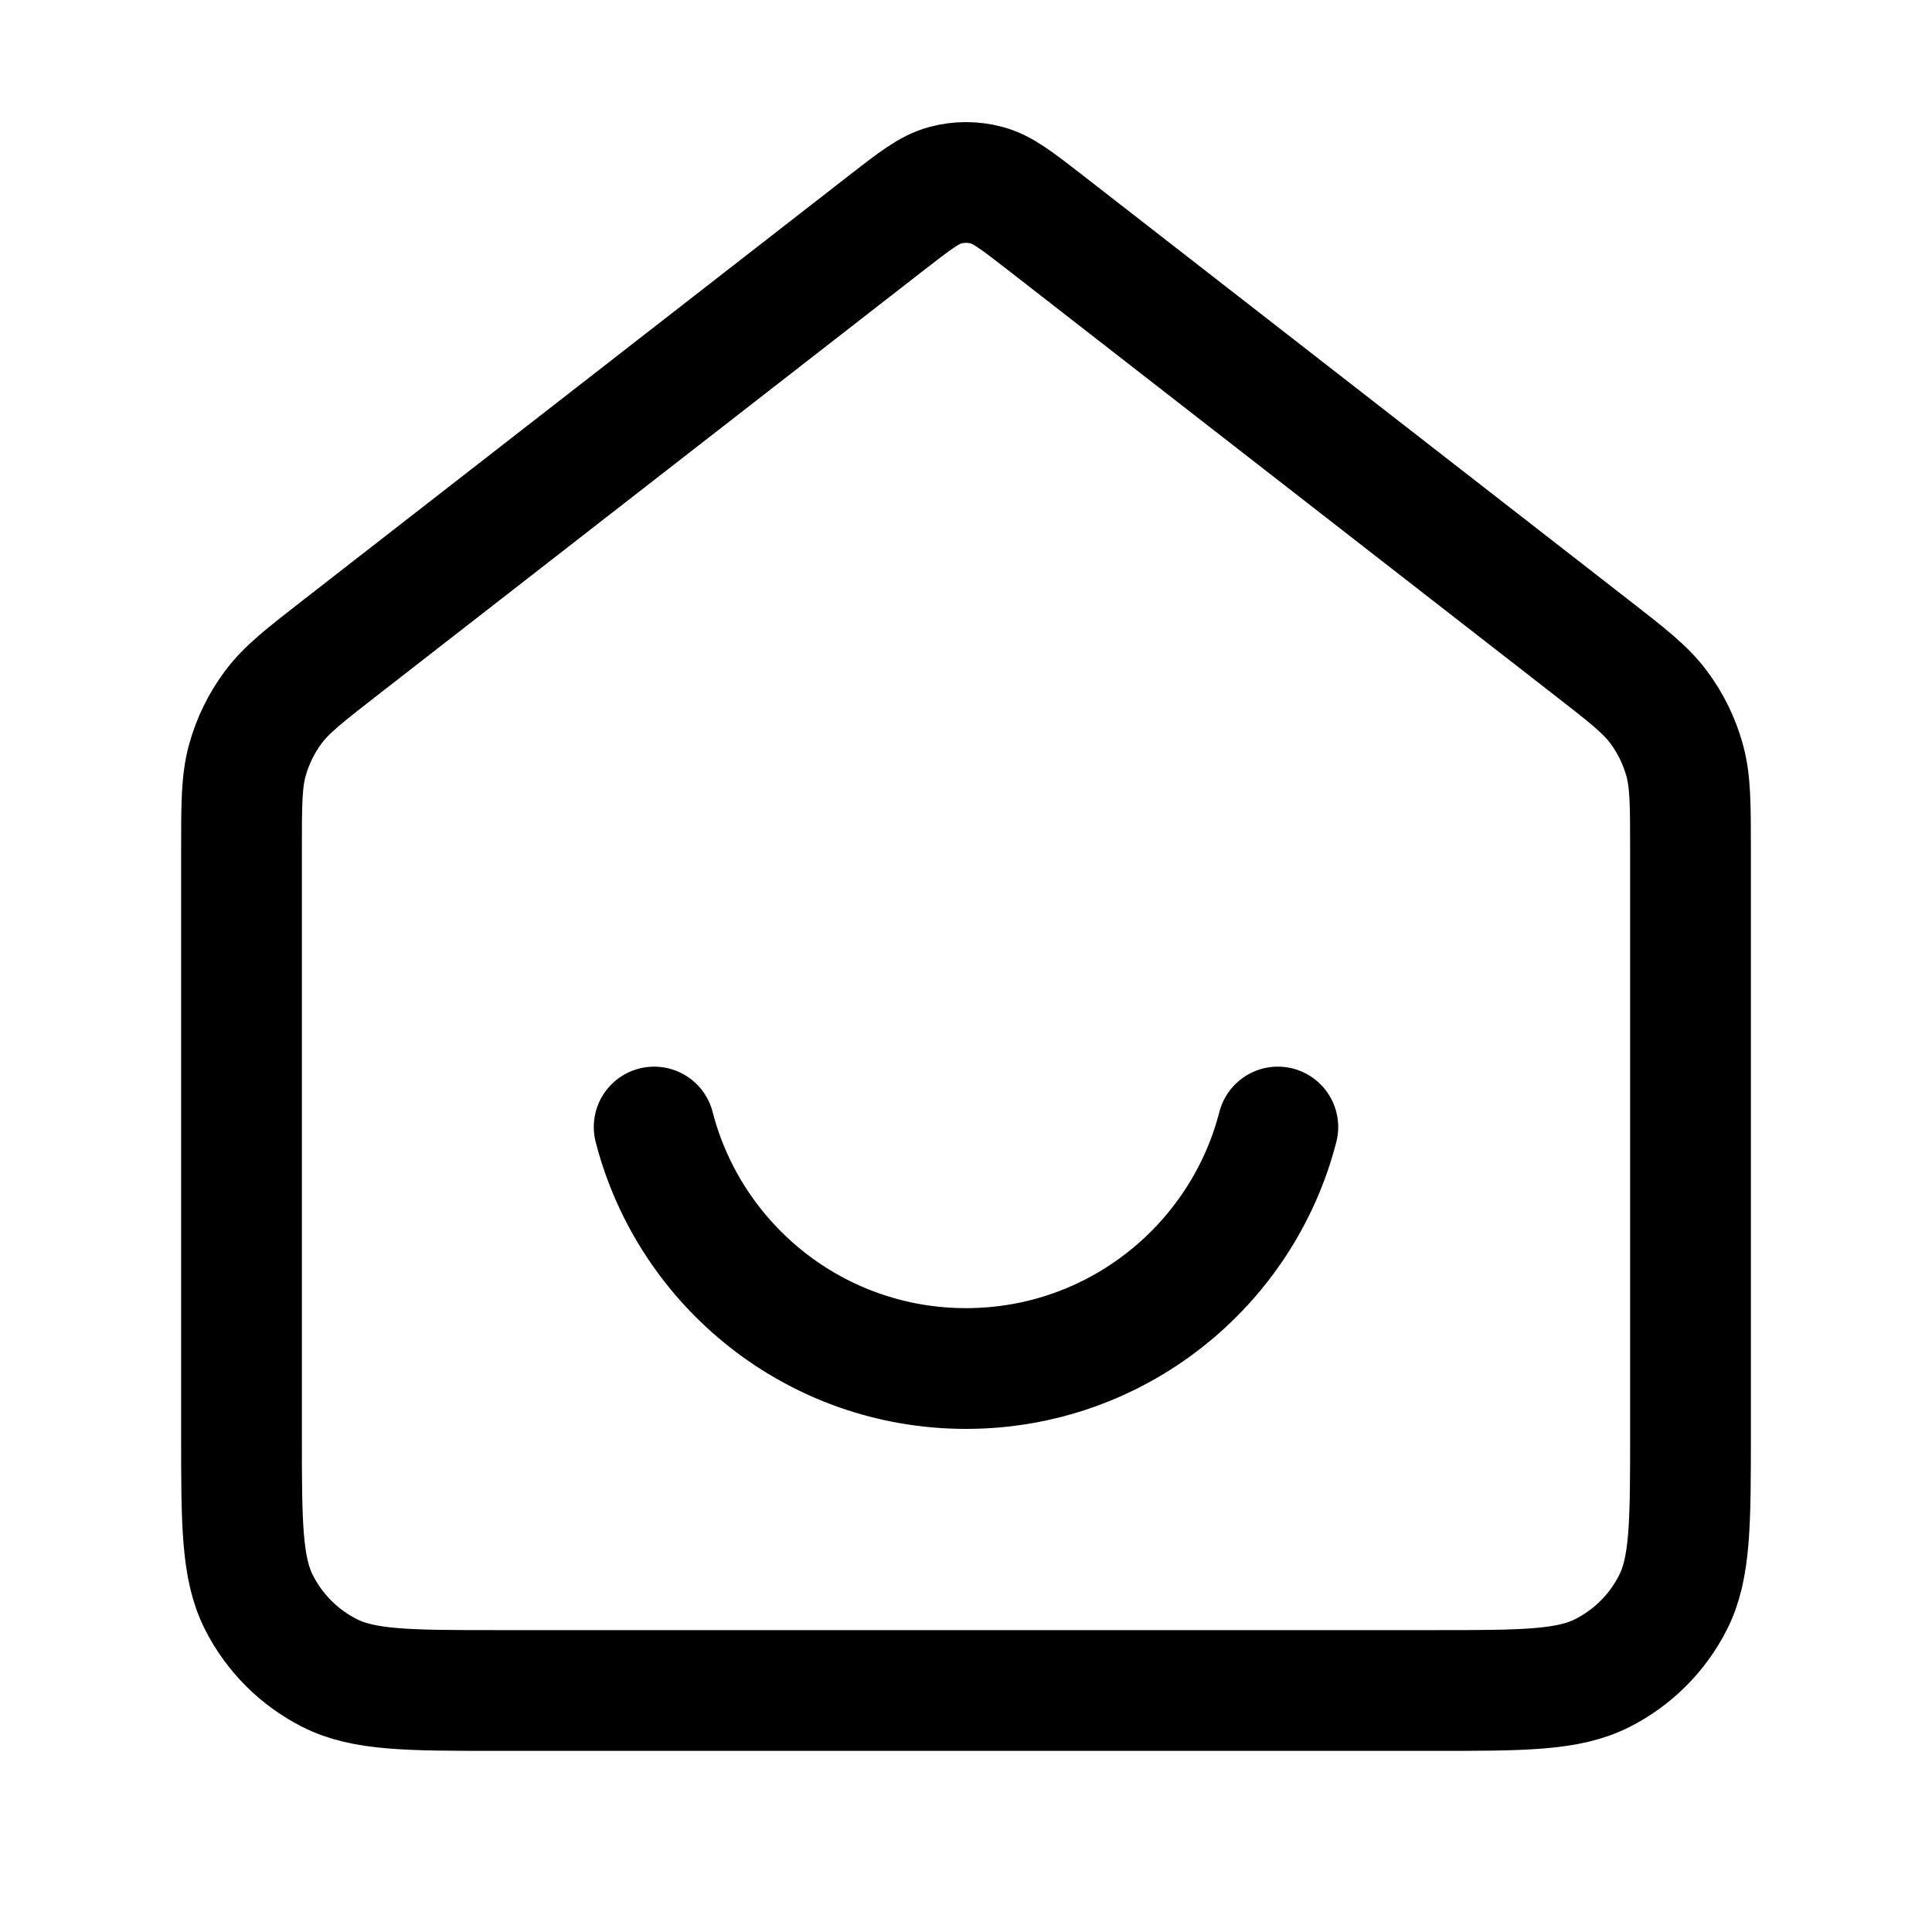
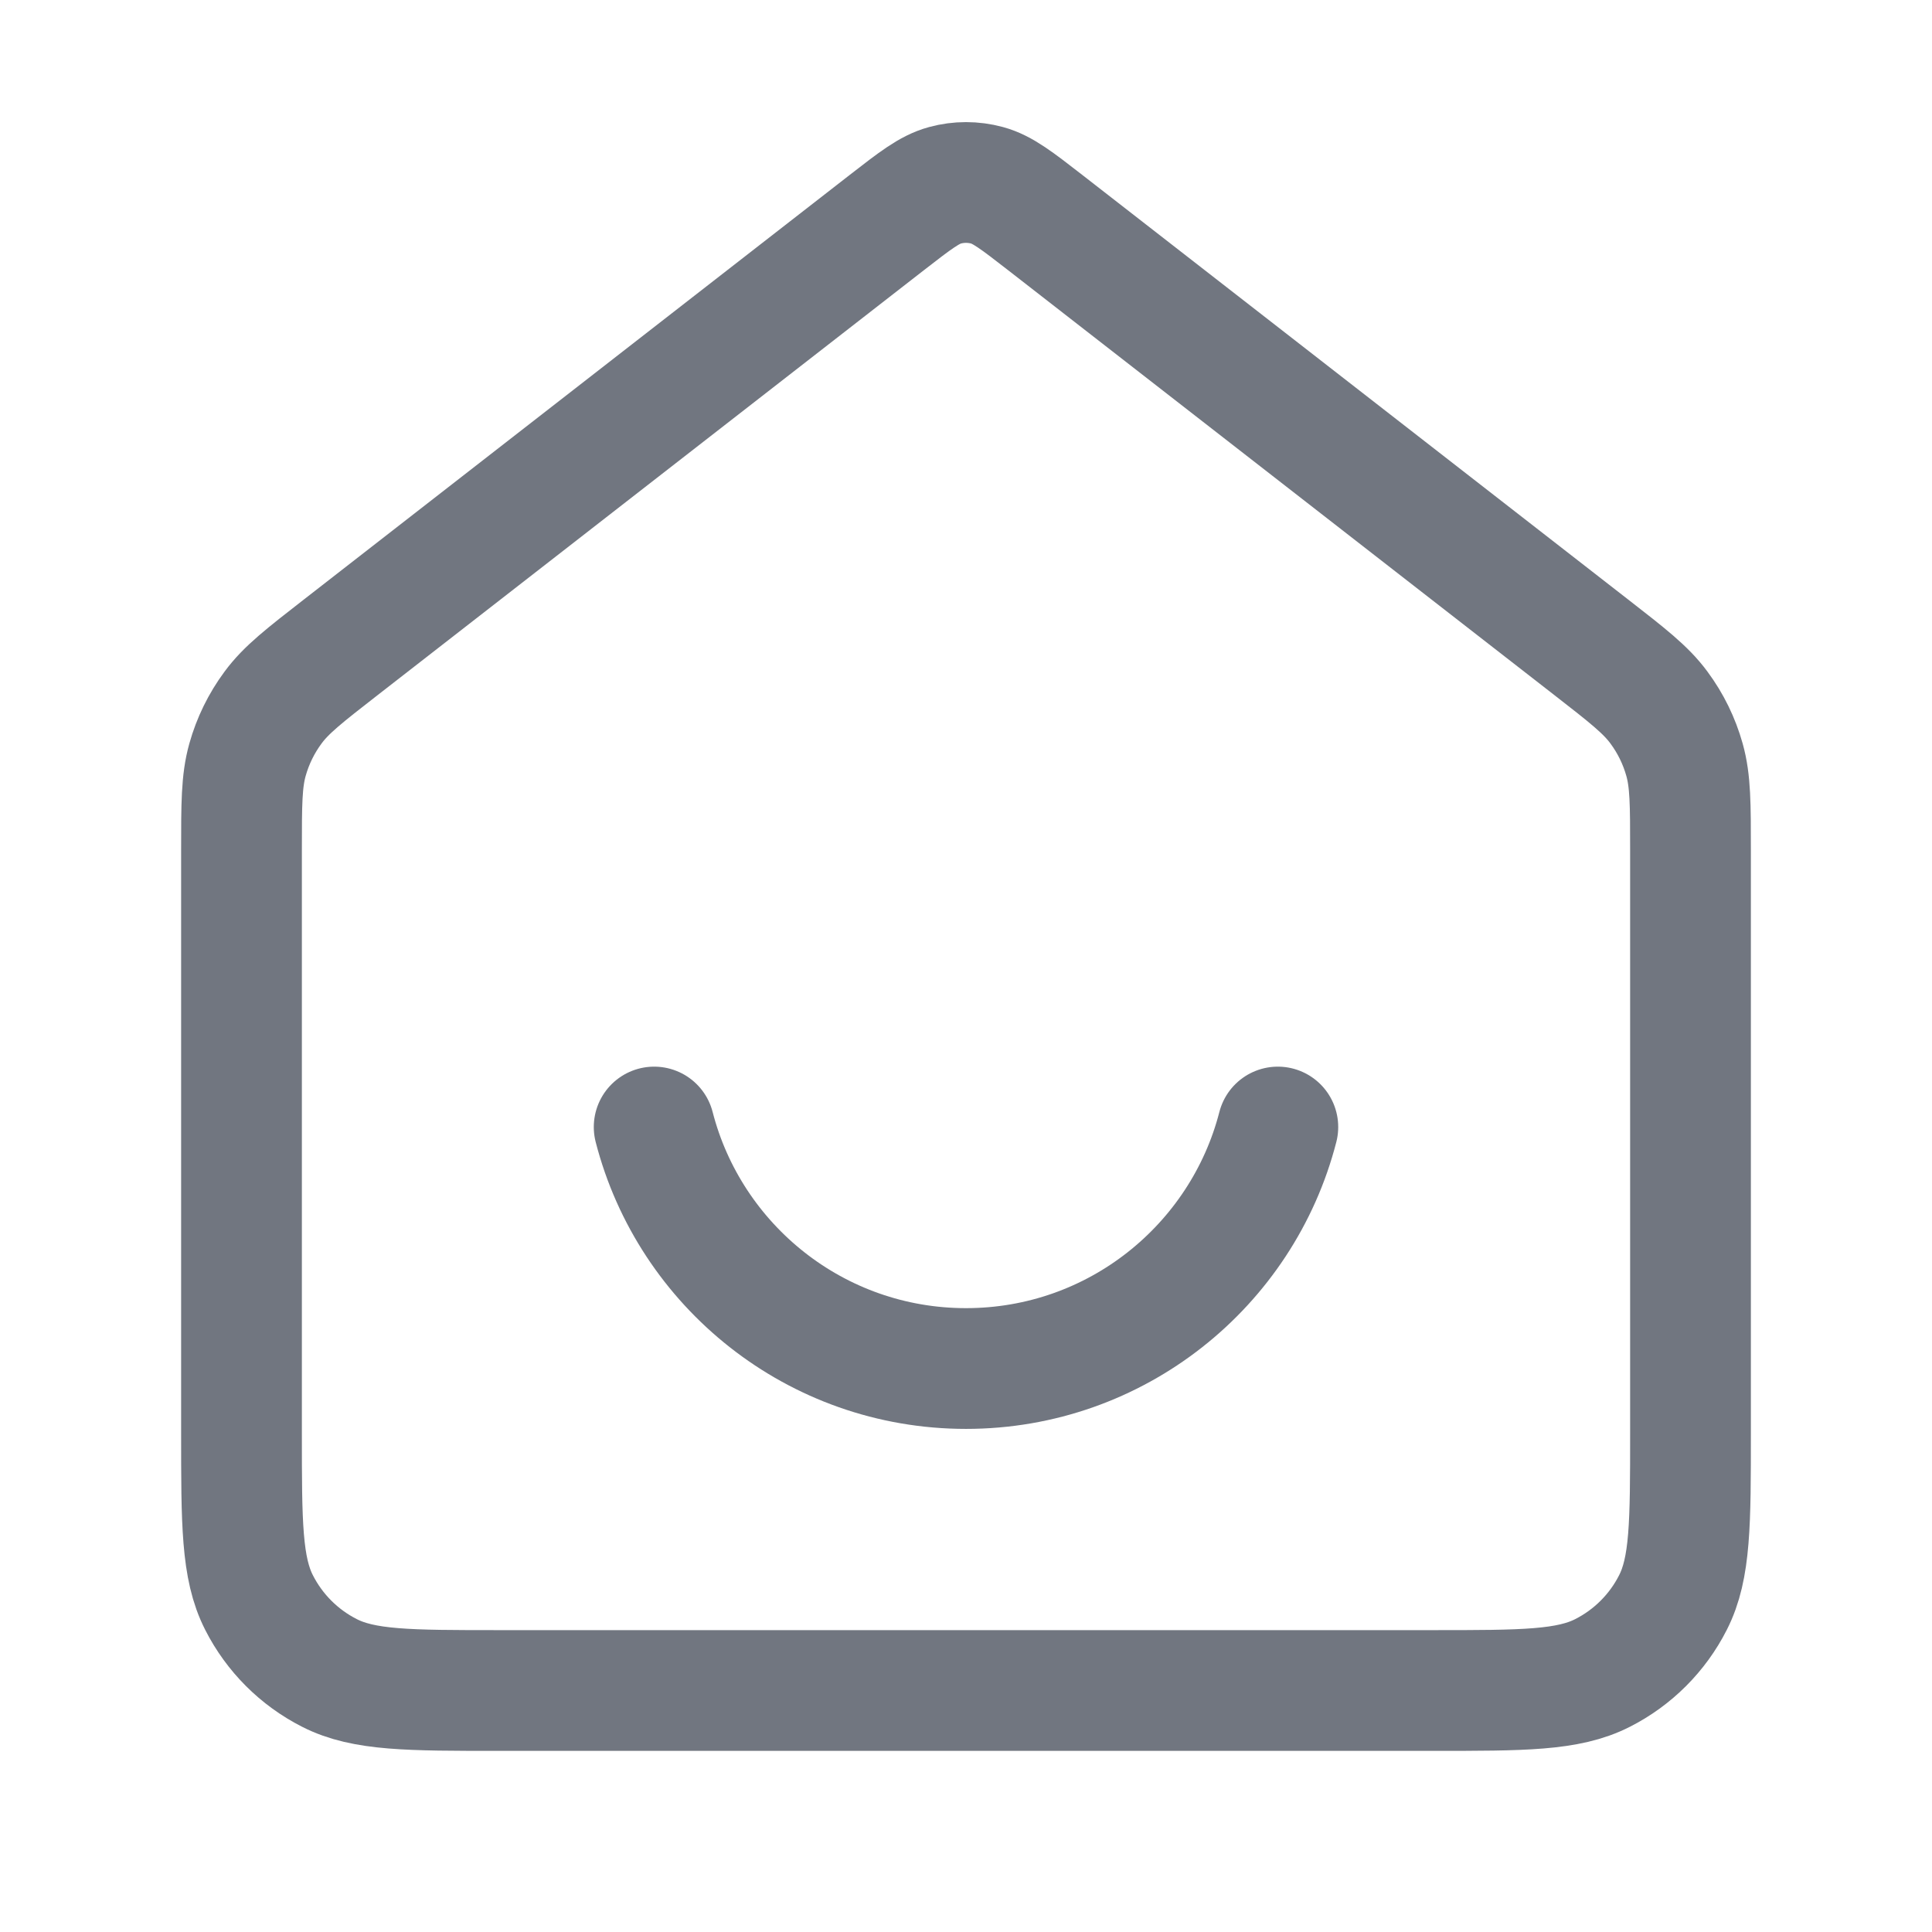
<svg xmlns="http://www.w3.org/2000/svg" width="32" height="32" viewBox="0 0 32 32" fill="none">
-   <path d="M10.835 18.667C11.427 20.967 13.515 22.667 16 22.667C18.485 22.667 20.573 20.967 21.165 18.667M14.69 3.685L5.647 10.719C5.043 11.189 4.74 11.424 4.523 11.719C4.33 11.979 4.186 12.273 4.099 12.585C4 12.938 4 13.321 4 14.087V23.733C4 25.227 4 25.974 4.291 26.544C4.546 27.046 4.954 27.454 5.456 27.709C6.026 28 6.773 28 8.267 28H23.733C25.227 28 25.974 28 26.544 27.709C27.046 27.454 27.454 27.046 27.709 26.544C28 25.974 28 25.227 28 23.733V14.087C28 13.321 28 12.938 27.901 12.585C27.814 12.273 27.67 11.979 27.477 11.719C27.26 11.424 26.957 11.189 26.353 10.719L17.31 3.685C16.841 3.321 16.607 3.139 16.349 3.069C16.12 3.007 15.88 3.007 15.652 3.069C15.393 3.139 15.159 3.321 14.69 3.685Z" stroke="black" stroke-width="2" stroke-linecap="round" stroke-linejoin="round" />
+   <path d="M10.835 18.667C11.427 20.967 13.515 22.667 16 22.667C18.485 22.667 20.573 20.967 21.165 18.667M14.69 3.685L5.647 10.719C5.043 11.189 4.74 11.424 4.523 11.719C4.33 11.979 4.186 12.273 4.099 12.585C4 12.938 4 13.321 4 14.087V23.733C4 25.227 4 25.974 4.291 26.544C4.546 27.046 4.954 27.454 5.456 27.709C6.026 28 6.773 28 8.267 28H23.733C25.227 28 25.974 28 26.544 27.709C27.046 27.454 27.454 27.046 27.709 26.544C28 25.974 28 25.227 28 23.733V14.087C28 13.321 28 12.938 27.901 12.585C27.814 12.273 27.67 11.979 27.477 11.719C27.26 11.424 26.957 11.189 26.353 10.719L17.31 3.685C16.841 3.321 16.607 3.139 16.349 3.069C16.12 3.007 15.88 3.007 15.652 3.069C15.393 3.139 15.159 3.321 14.69 3.685Z" stroke="#717680" stroke-width="2" stroke-linecap="round" stroke-linejoin="round" />
</svg>
